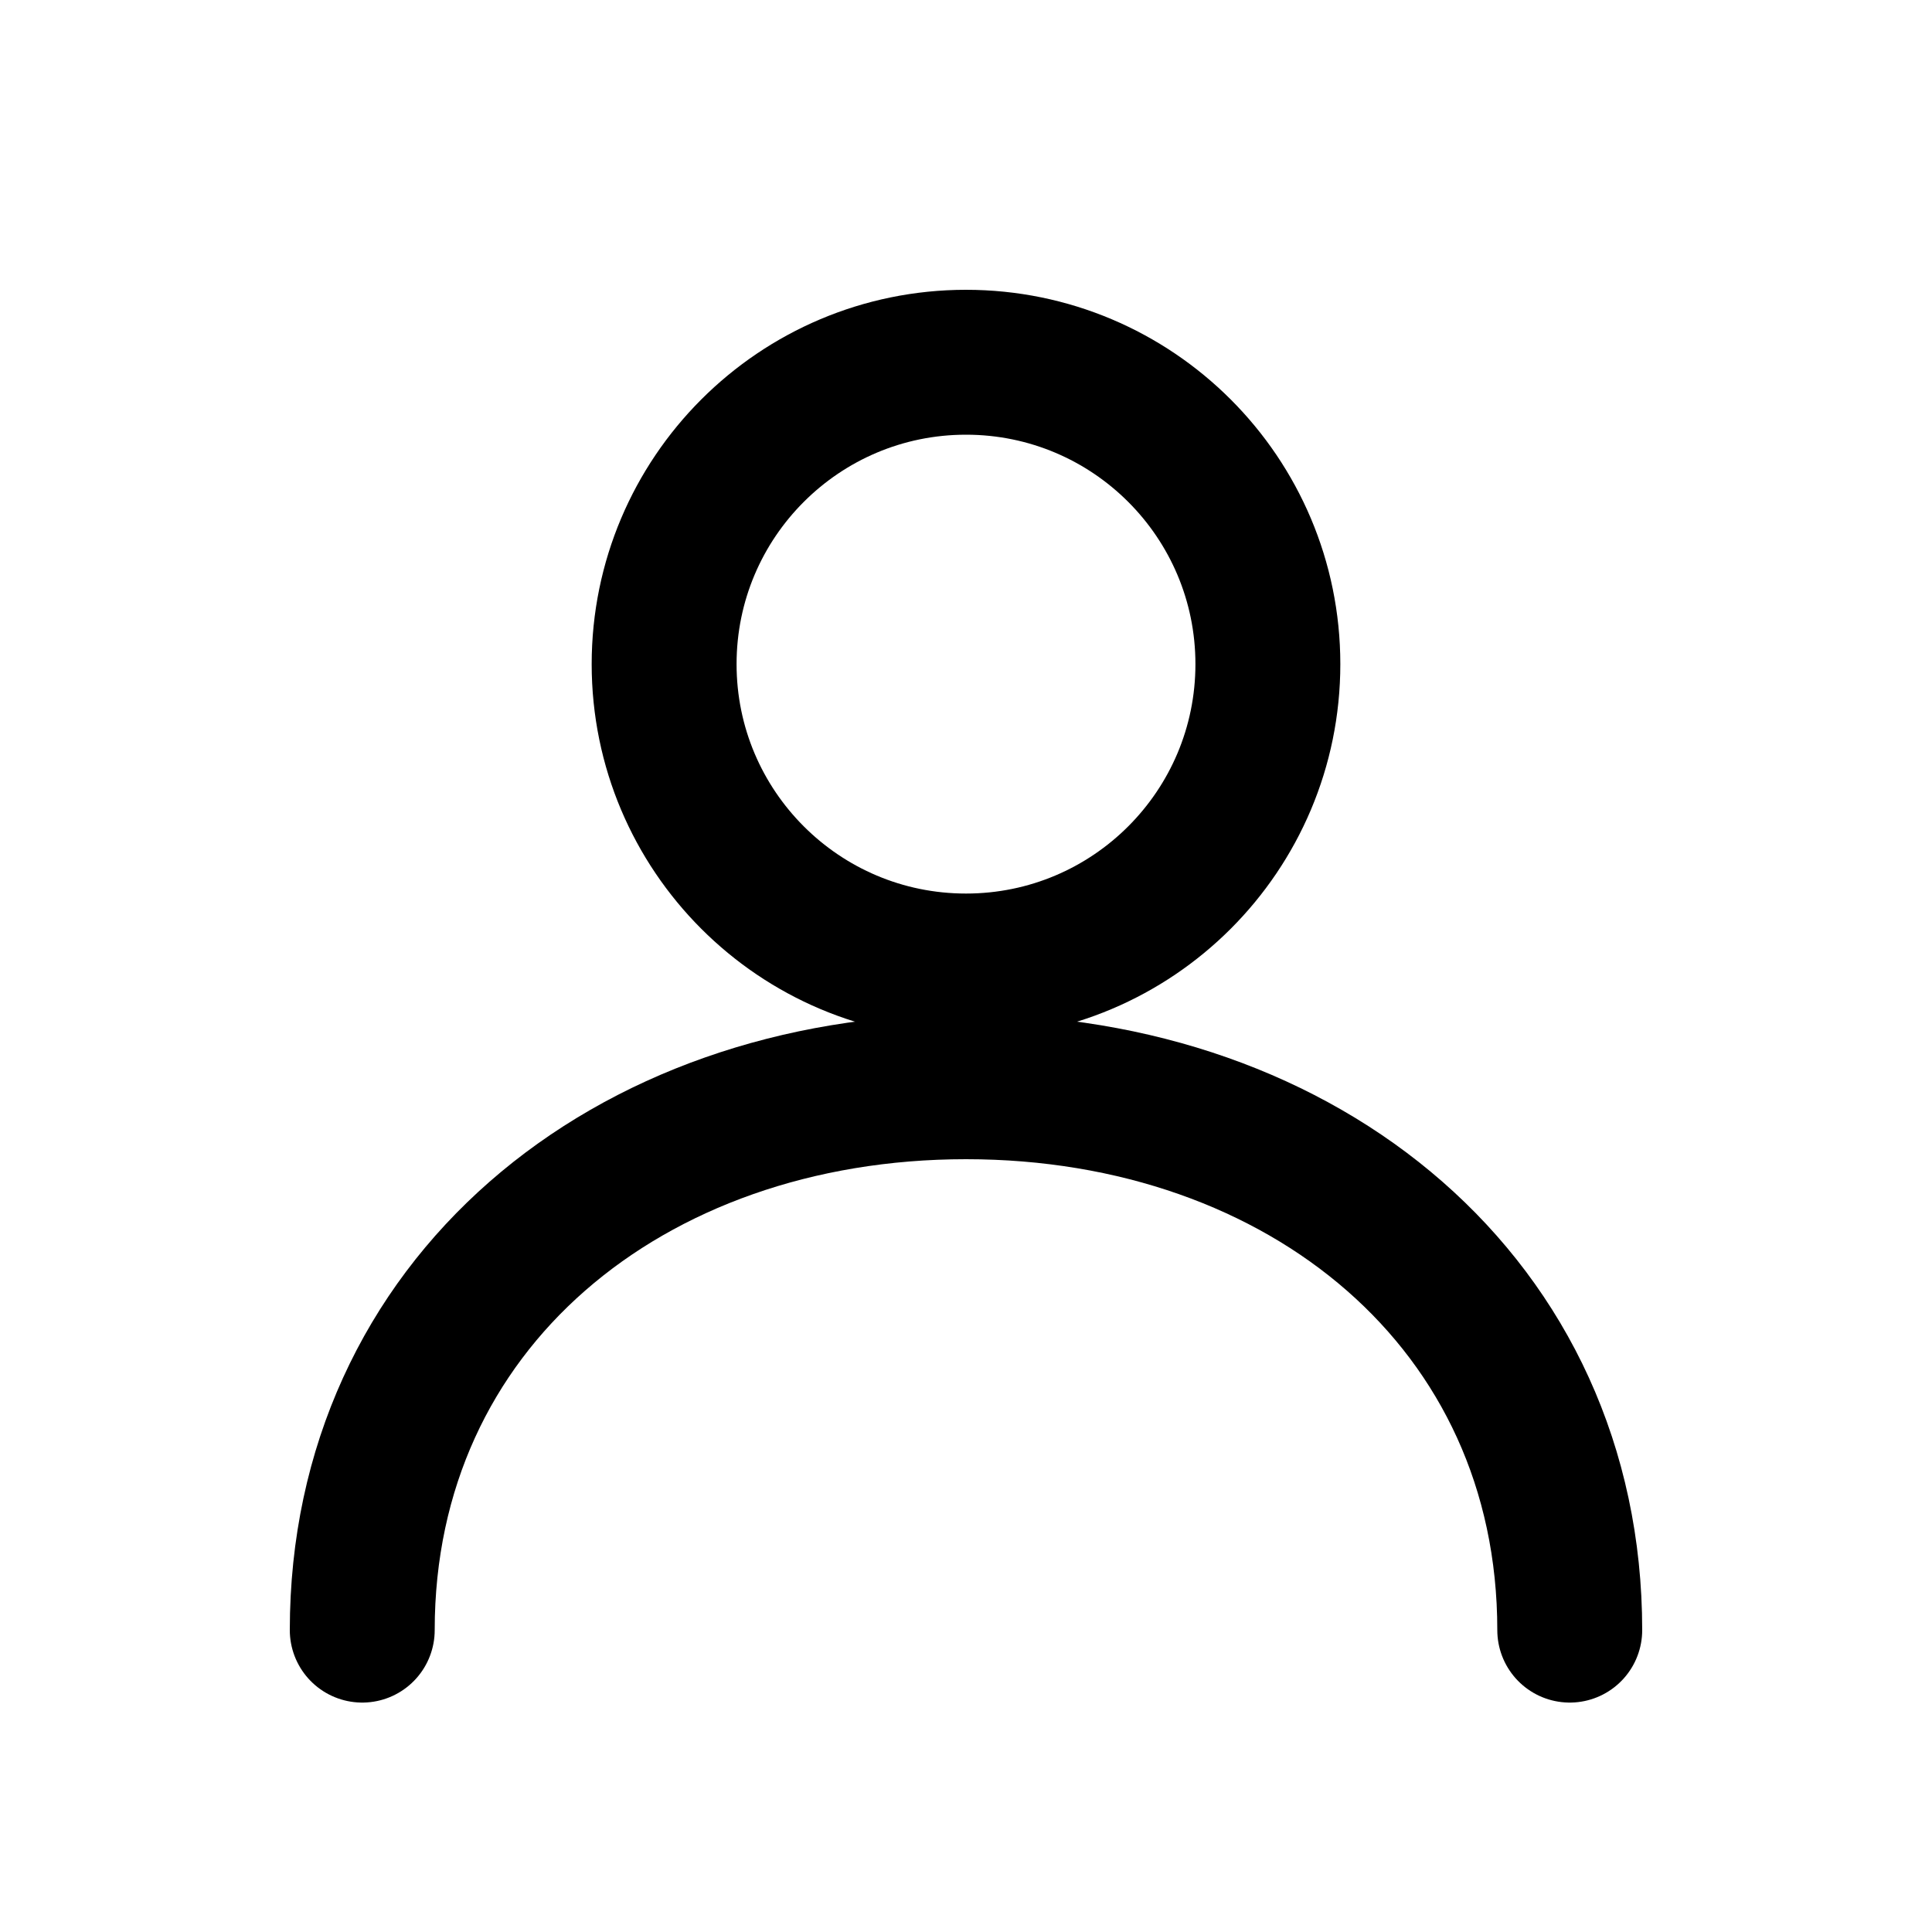
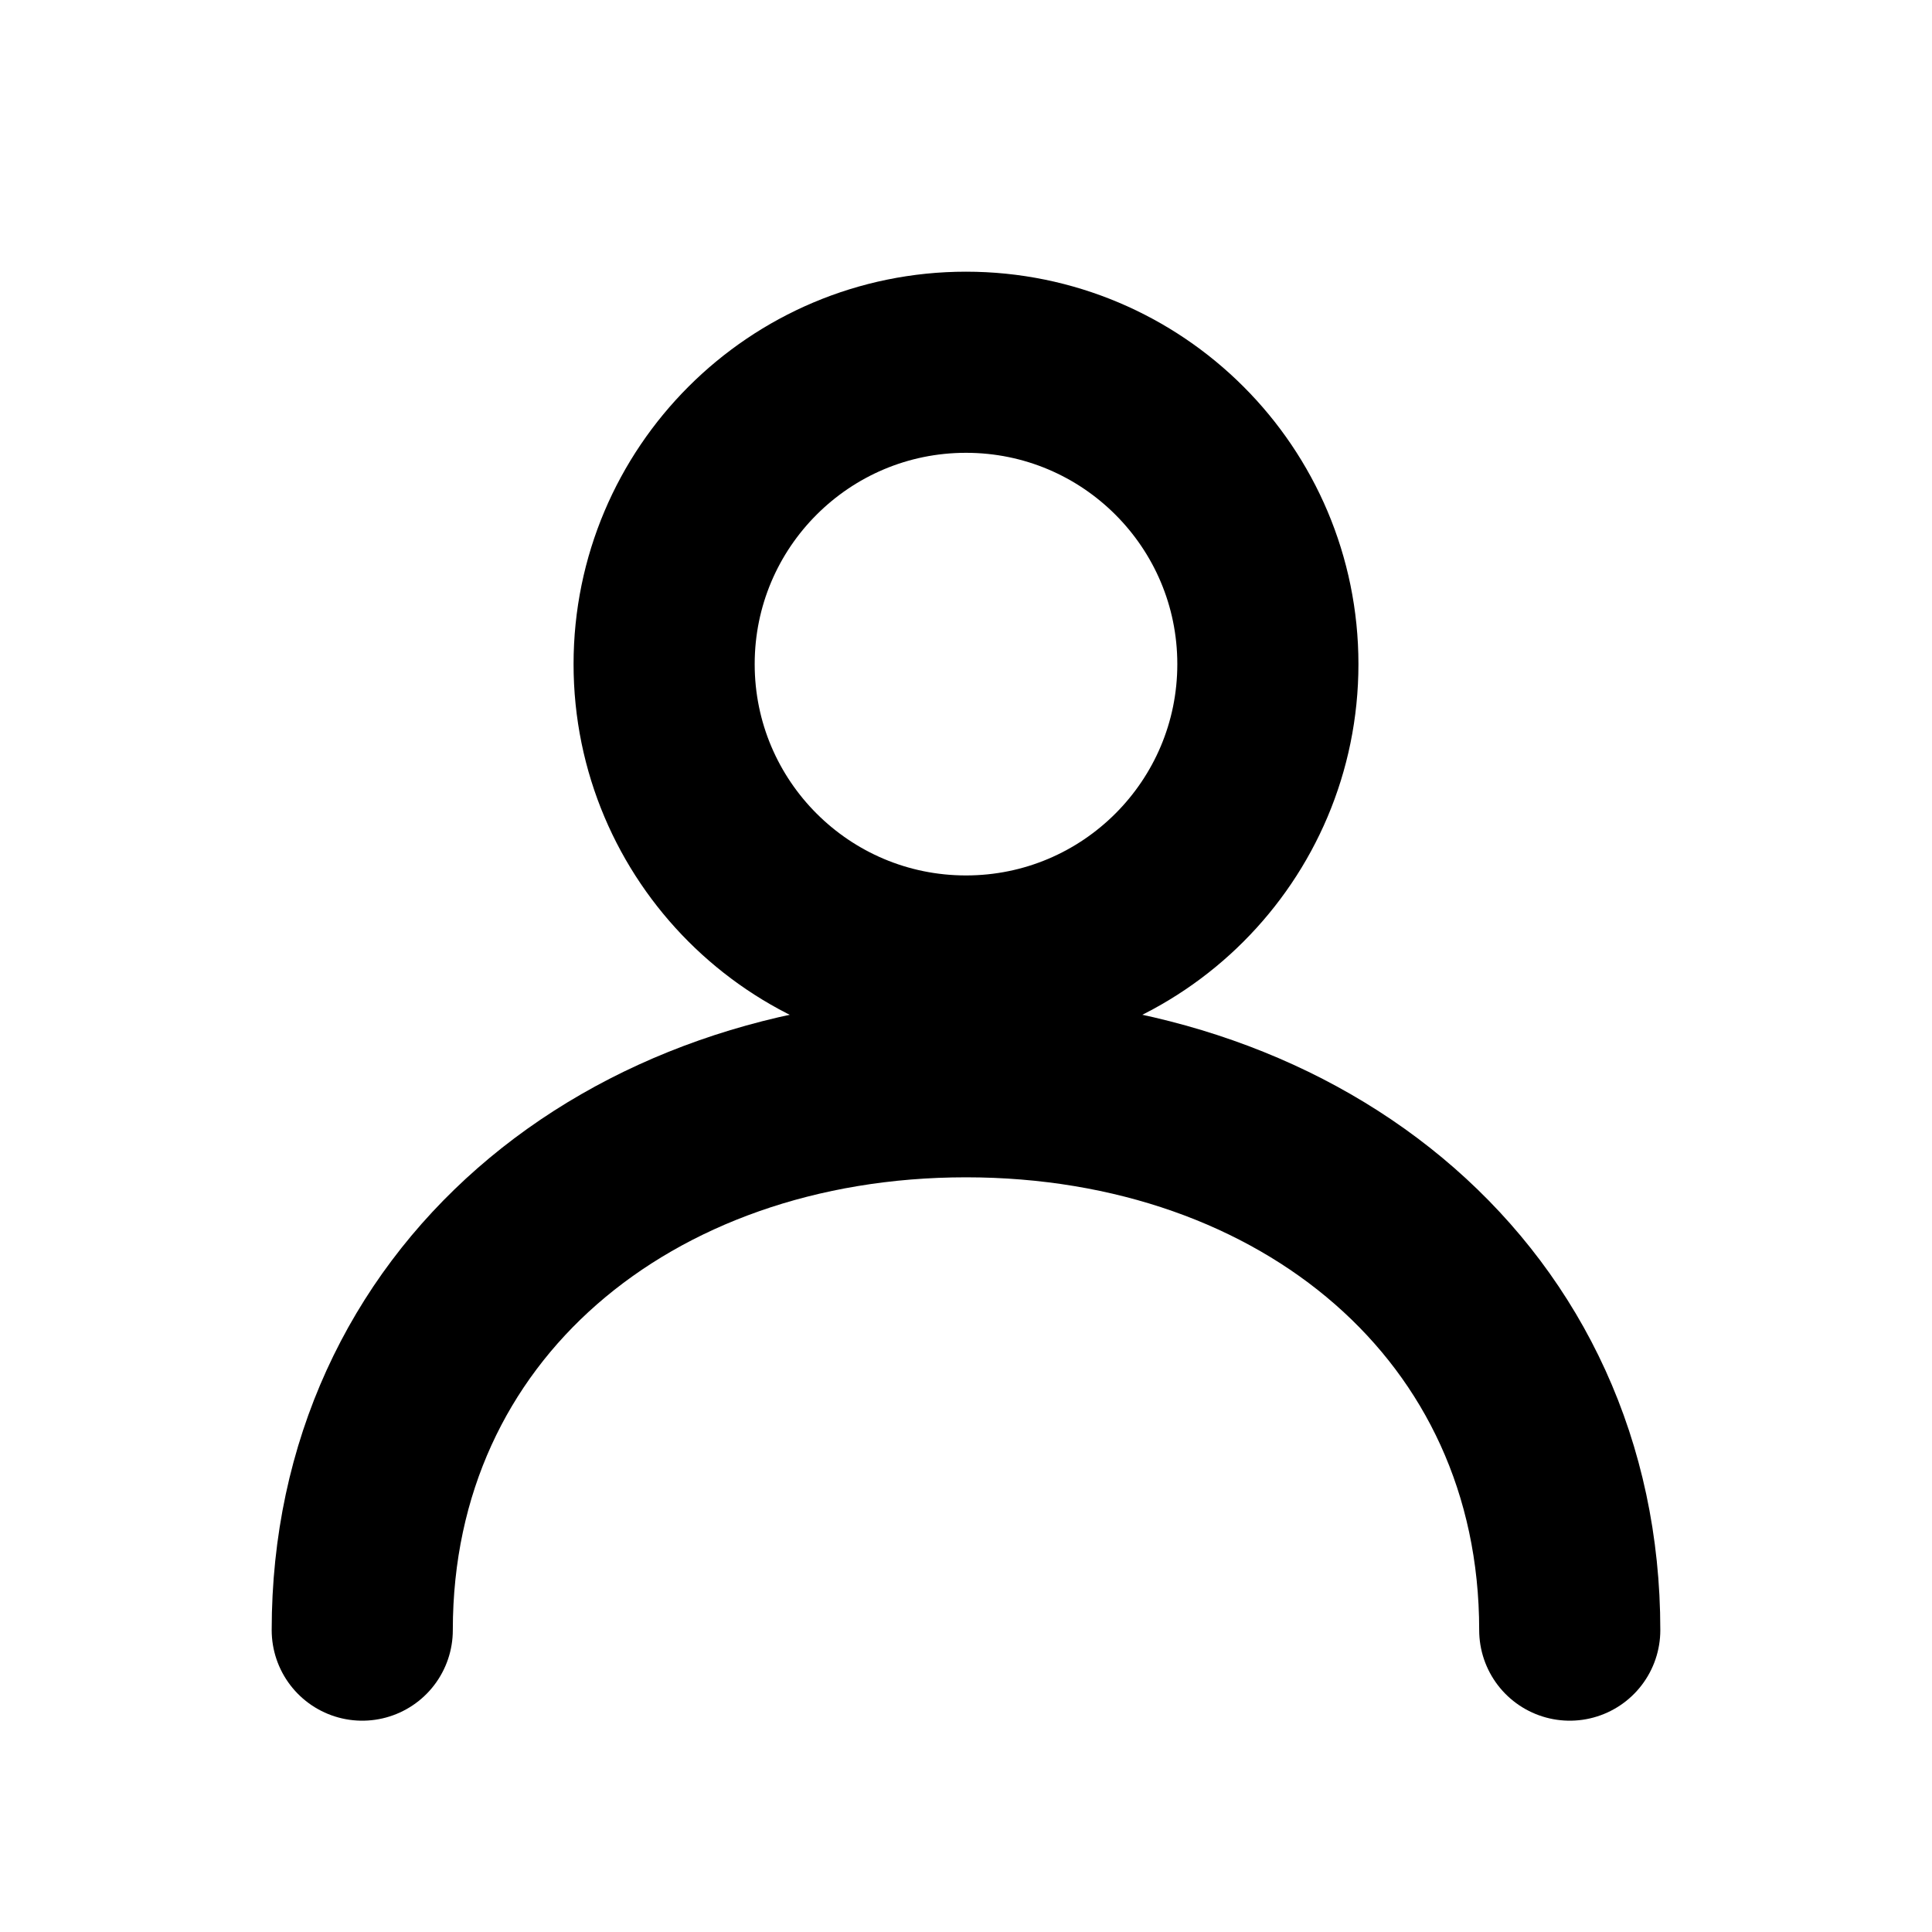
- <svg xmlns="http://www.w3.org/2000/svg" width="16" height="16" viewBox="0 0 16 16" fill="none" stroke="currentColor" stroke-width="1.2" stroke-linecap="round" stroke-linejoin="round">
+ <svg xmlns="http://www.w3.org/2000/svg" width="16" height="16" viewBox="0 0 16 16" fill="none" stroke="currentColor" stroke-width="1.5" stroke-linecap="round" stroke-linejoin="round">
  <circle cx="8" cy="5.5" r="2.5" />
  <path d="M3 13.5 C3 10.8 5.2 9 8 9 C10.8 9 13 10.8 13 13.5" />
</svg>
